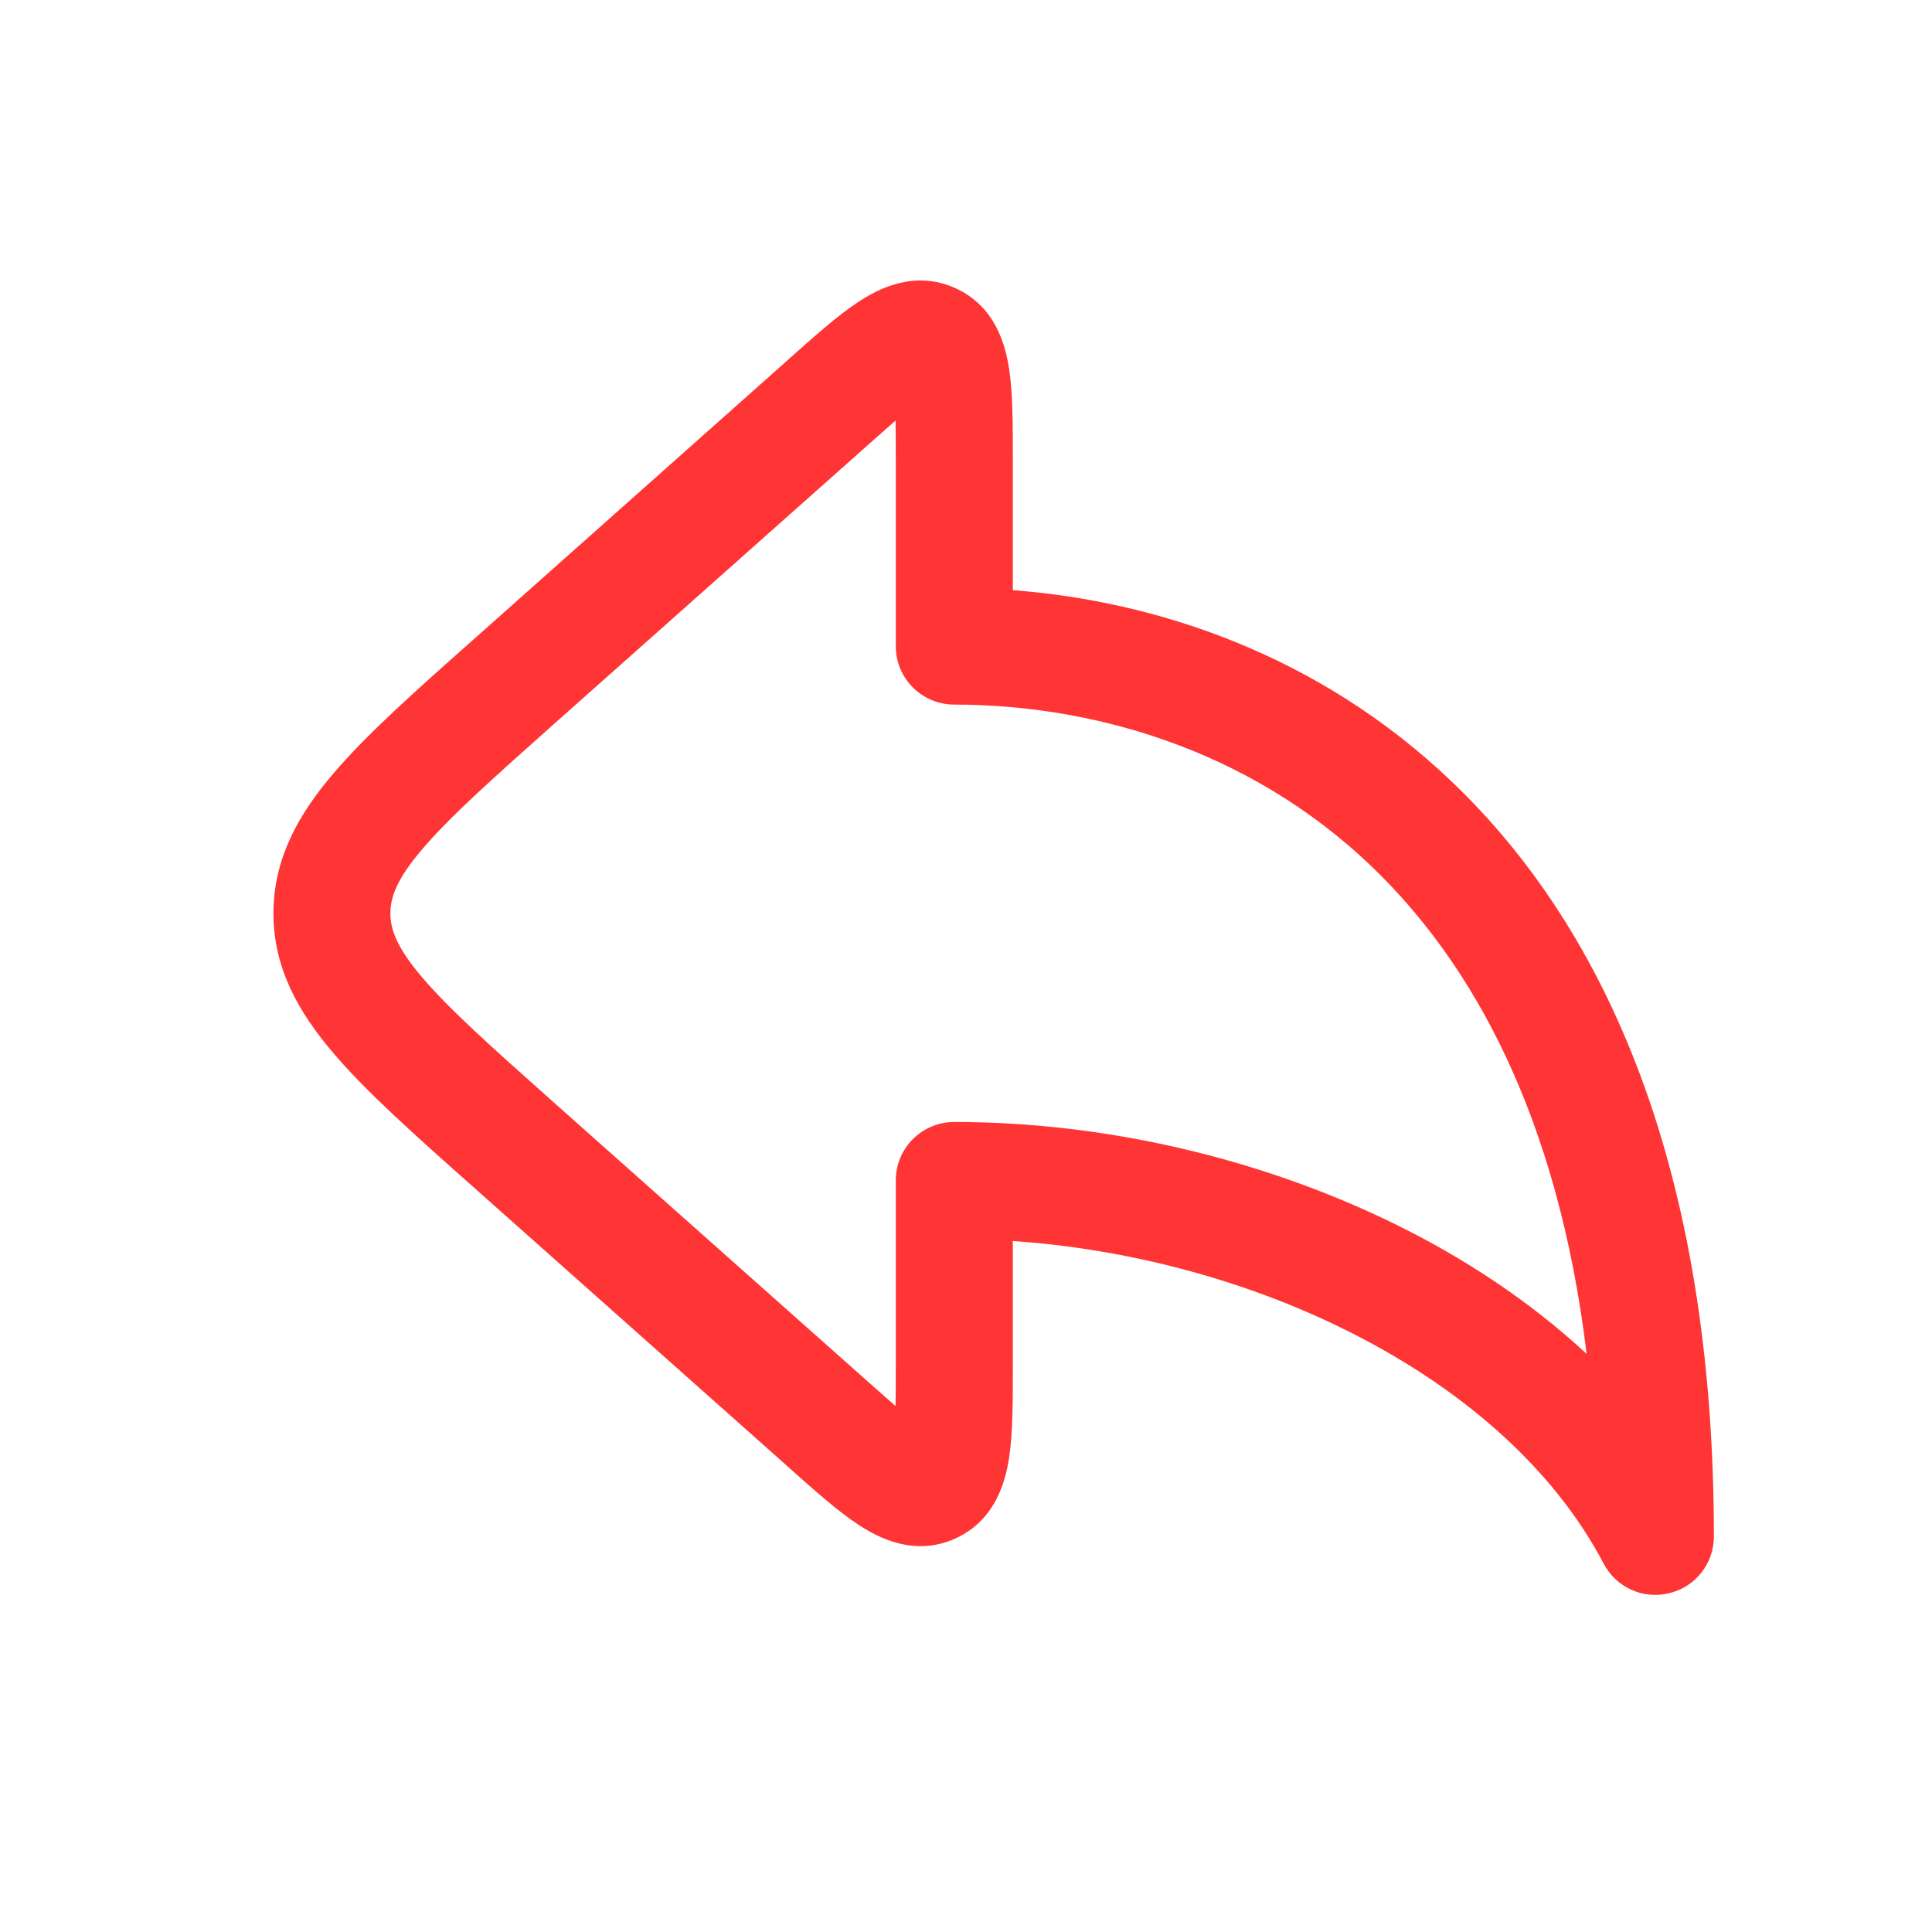
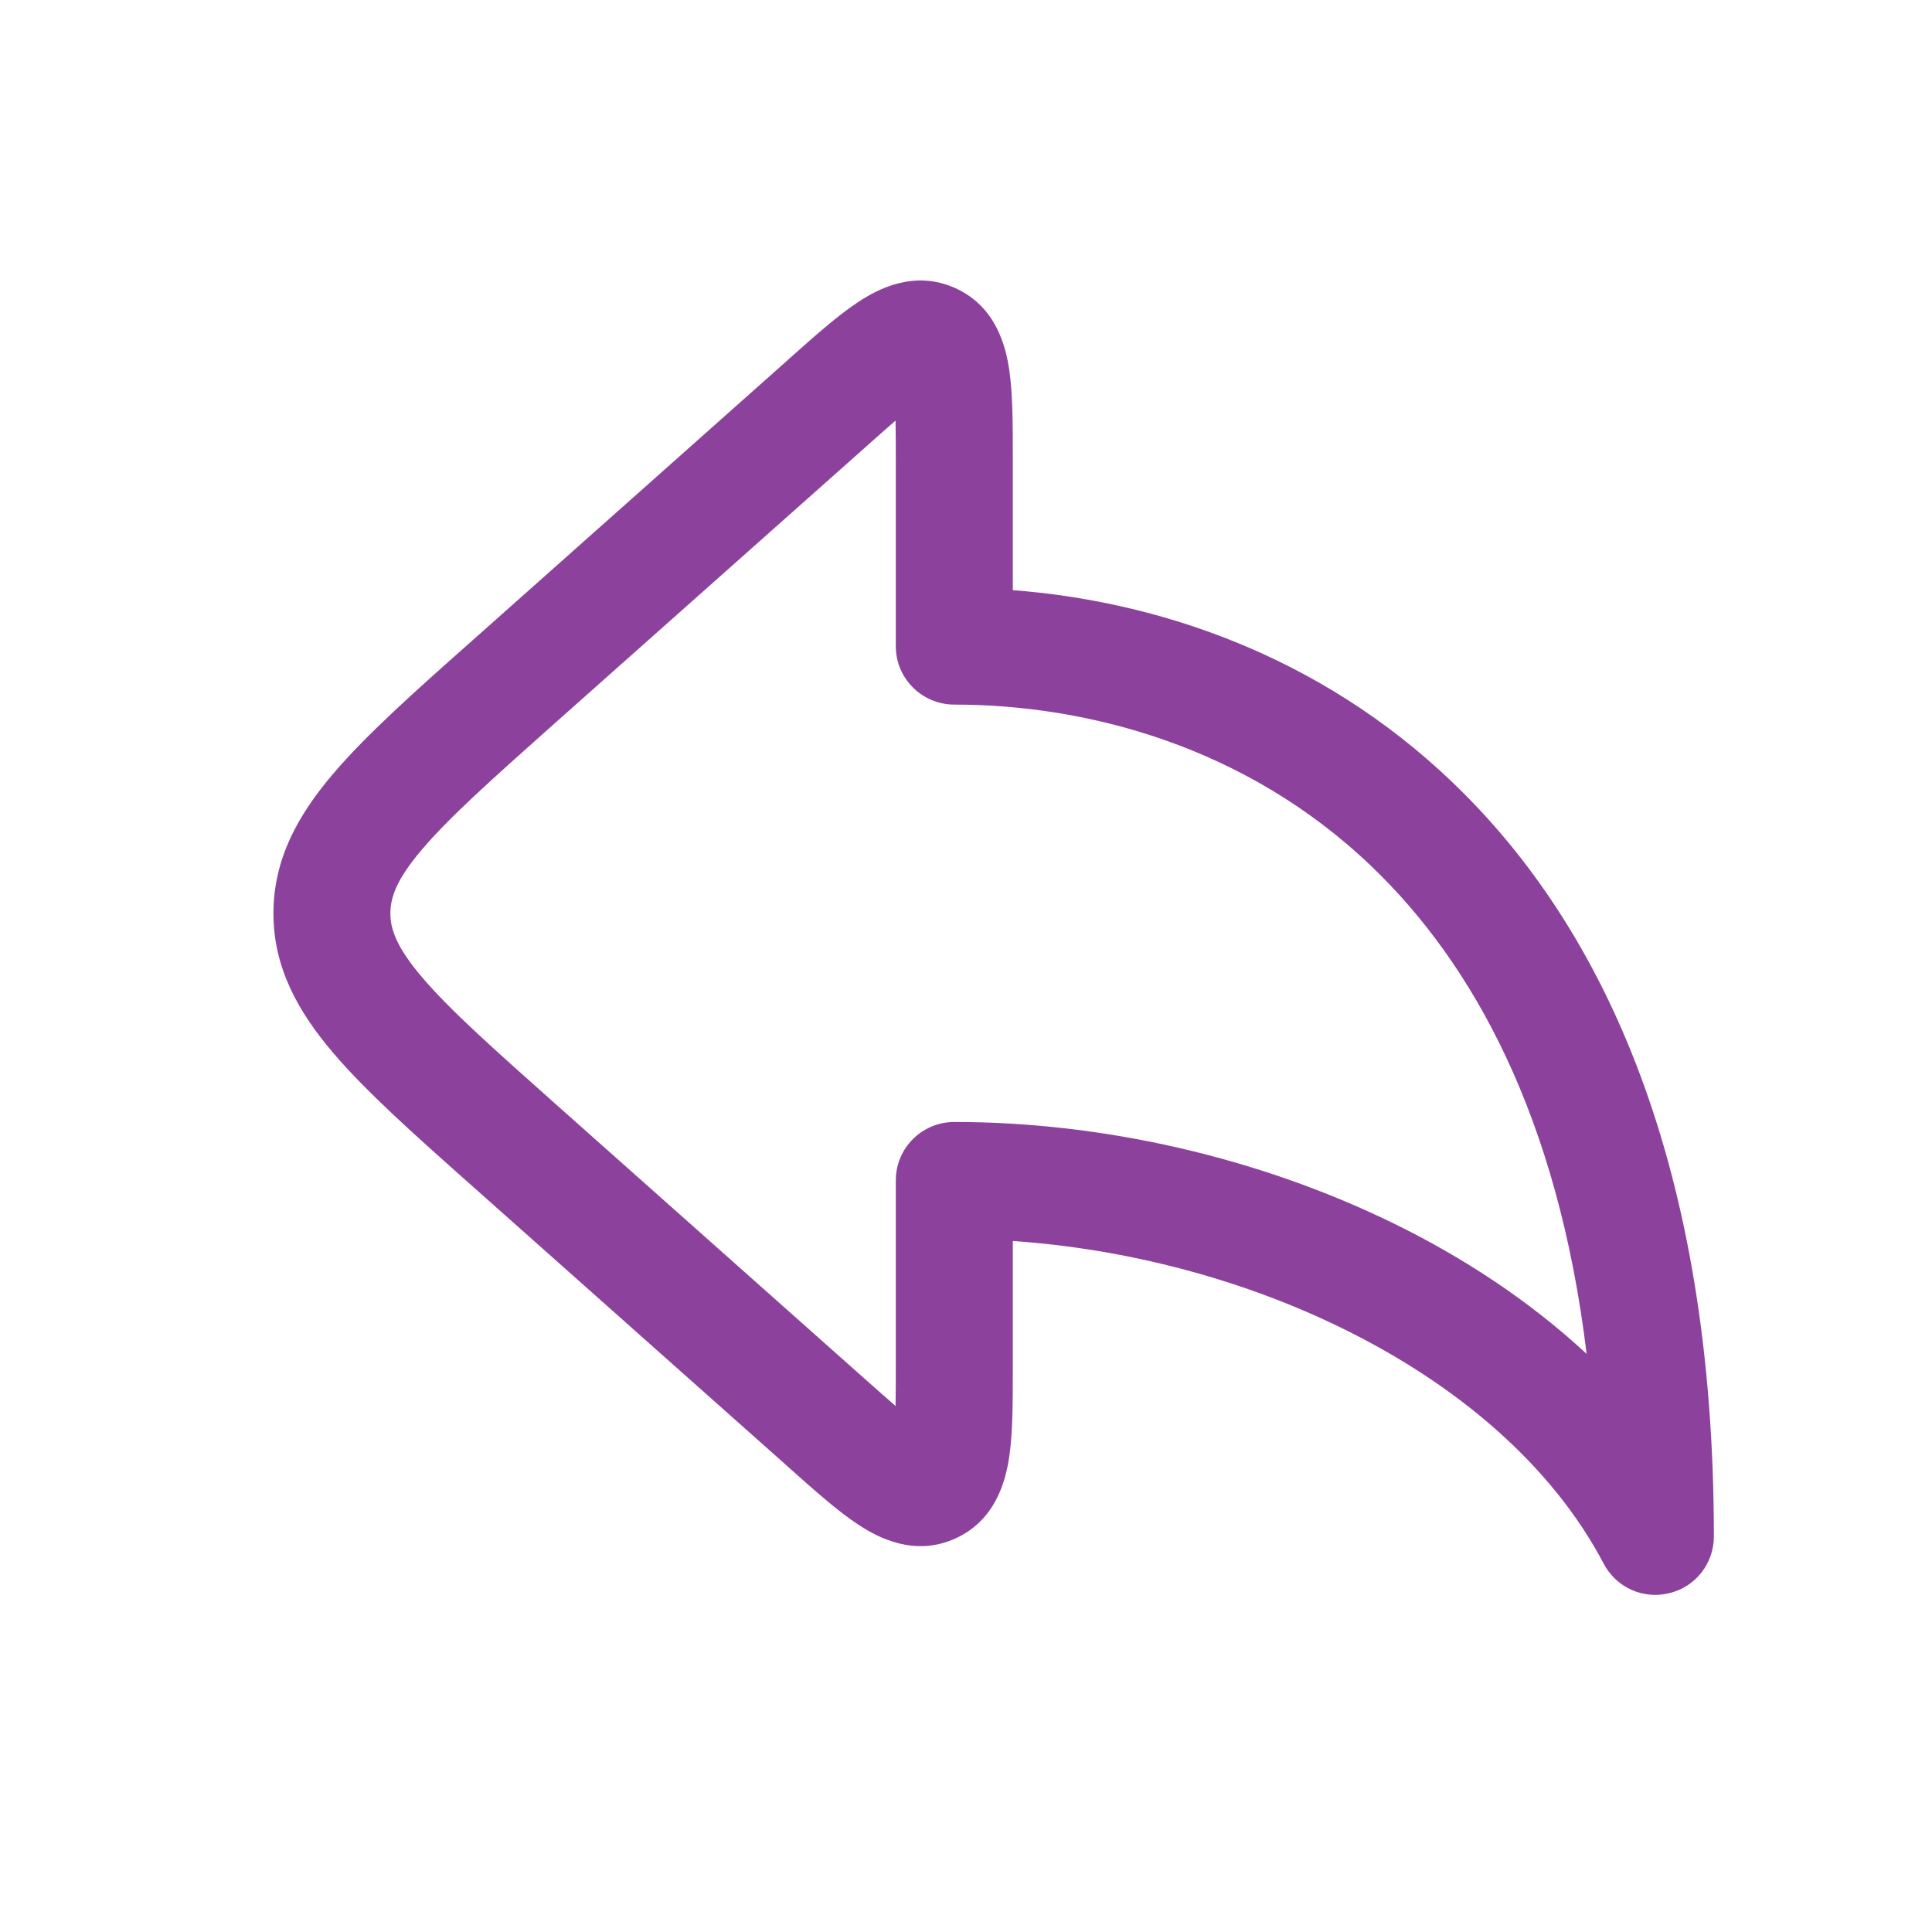
<svg xmlns="http://www.w3.org/2000/svg" width="40" zoomAndPan="magnify" viewBox="0 0 30 30" height="40" preserveAspectRatio="xMidYMid meet" version="1.0">
-   <path fill="#ff3434" d="M 12.25 5.574 C 12.234 5.59 12.219 5.602 12.203 5.617 L 7.348 9.934 C 6.441 10.738 5.691 11.406 5.176 12.012 C 4.633 12.648 4.246 13.332 4.246 14.184 C 4.246 15.031 4.633 15.715 5.176 16.352 C 5.691 16.957 6.441 17.625 7.348 18.43 L 12.203 22.746 C 12.219 22.762 12.234 22.773 12.25 22.789 C 12.641 23.137 13.008 23.465 13.324 23.672 C 13.637 23.879 14.199 24.176 14.832 23.891 C 15.465 23.605 15.617 22.988 15.672 22.617 C 15.727 22.242 15.727 21.754 15.727 21.227 C 15.727 21.207 15.727 21.188 15.727 21.164 L 15.727 19.27 C 17.48 19.391 19.262 19.855 20.816 20.613 C 22.648 21.504 24.109 22.77 24.902 24.281 C 25.098 24.652 25.516 24.84 25.922 24.738 C 26.328 24.641 26.613 24.277 26.613 23.859 C 26.613 18.148 24.941 14.43 22.551 12.145 C 20.469 10.152 17.934 9.332 15.727 9.164 L 15.727 7.199 C 15.727 7.176 15.727 7.156 15.727 7.137 C 15.727 6.609 15.727 6.121 15.672 5.746 C 15.617 5.375 15.465 4.758 14.832 4.473 C 14.199 4.188 13.637 4.484 13.324 4.691 C 13.008 4.898 12.641 5.227 12.25 5.574 Z M 13.906 6.531 C 13.77 6.648 13.609 6.793 13.406 6.973 L 8.602 11.242 C 7.633 12.105 6.98 12.688 6.555 13.188 C 6.148 13.664 6.062 13.945 6.062 14.184 C 6.062 14.418 6.148 14.699 6.555 15.176 C 6.98 15.676 7.633 16.258 8.602 17.121 L 13.406 21.391 C 13.609 21.57 13.77 21.715 13.906 21.832 C 13.91 21.648 13.91 21.434 13.91 21.164 L 13.91 18.328 C 13.91 17.828 14.316 17.422 14.82 17.422 C 17.133 17.422 19.535 17.973 21.613 18.984 C 22.723 19.523 23.758 20.207 24.637 21.023 C 24.191 17.34 22.871 14.961 21.297 13.453 C 19.34 11.578 16.863 10.941 14.82 10.941 C 14.316 10.941 13.91 10.535 13.91 10.035 L 13.91 7.199 C 13.91 6.93 13.91 6.715 13.906 6.531 Z M 13.906 6.531 " fill-opacity="1" fill-rule="evenodd" />
+   <path fill="#8c429d" d="M 12.25 5.574 C 12.234 5.59 12.219 5.602 12.203 5.617 L 7.348 9.934 C 6.441 10.738 5.691 11.406 5.176 12.012 C 4.633 12.648 4.246 13.332 4.246 14.184 C 4.246 15.031 4.633 15.715 5.176 16.352 C 5.691 16.957 6.441 17.625 7.348 18.43 L 12.203 22.746 C 12.219 22.762 12.234 22.773 12.25 22.789 C 12.641 23.137 13.008 23.465 13.324 23.672 C 13.637 23.879 14.199 24.176 14.832 23.891 C 15.465 23.605 15.617 22.988 15.672 22.617 C 15.727 22.242 15.727 21.754 15.727 21.227 C 15.727 21.207 15.727 21.188 15.727 21.164 L 15.727 19.27 C 17.48 19.391 19.262 19.855 20.816 20.613 C 22.648 21.504 24.109 22.77 24.902 24.281 C 25.098 24.652 25.516 24.84 25.922 24.738 C 26.328 24.641 26.613 24.277 26.613 23.859 C 26.613 18.148 24.941 14.43 22.551 12.145 C 20.469 10.152 17.934 9.332 15.727 9.164 L 15.727 7.199 C 15.727 7.176 15.727 7.156 15.727 7.137 C 15.727 6.609 15.727 6.121 15.672 5.746 C 15.617 5.375 15.465 4.758 14.832 4.473 C 14.199 4.188 13.637 4.484 13.324 4.691 C 13.008 4.898 12.641 5.227 12.25 5.574 Z M 13.906 6.531 C 13.77 6.648 13.609 6.793 13.406 6.973 L 8.602 11.242 C 7.633 12.105 6.98 12.688 6.555 13.188 C 6.148 13.664 6.062 13.945 6.062 14.184 C 6.062 14.418 6.148 14.699 6.555 15.176 C 6.98 15.676 7.633 16.258 8.602 17.121 L 13.406 21.391 C 13.609 21.57 13.77 21.715 13.906 21.832 C 13.91 21.648 13.91 21.434 13.91 21.164 L 13.91 18.328 C 13.91 17.828 14.316 17.422 14.82 17.422 C 17.133 17.422 19.535 17.973 21.613 18.984 C 22.723 19.523 23.758 20.207 24.637 21.023 C 24.191 17.34 22.871 14.961 21.297 13.453 C 19.34 11.578 16.863 10.941 14.82 10.941 C 14.316 10.941 13.91 10.535 13.91 10.035 L 13.91 7.199 C 13.91 6.93 13.91 6.715 13.906 6.531 Z M 13.906 6.531 " fill-opacity="1" fill-rule="evenodd" />
</svg>
